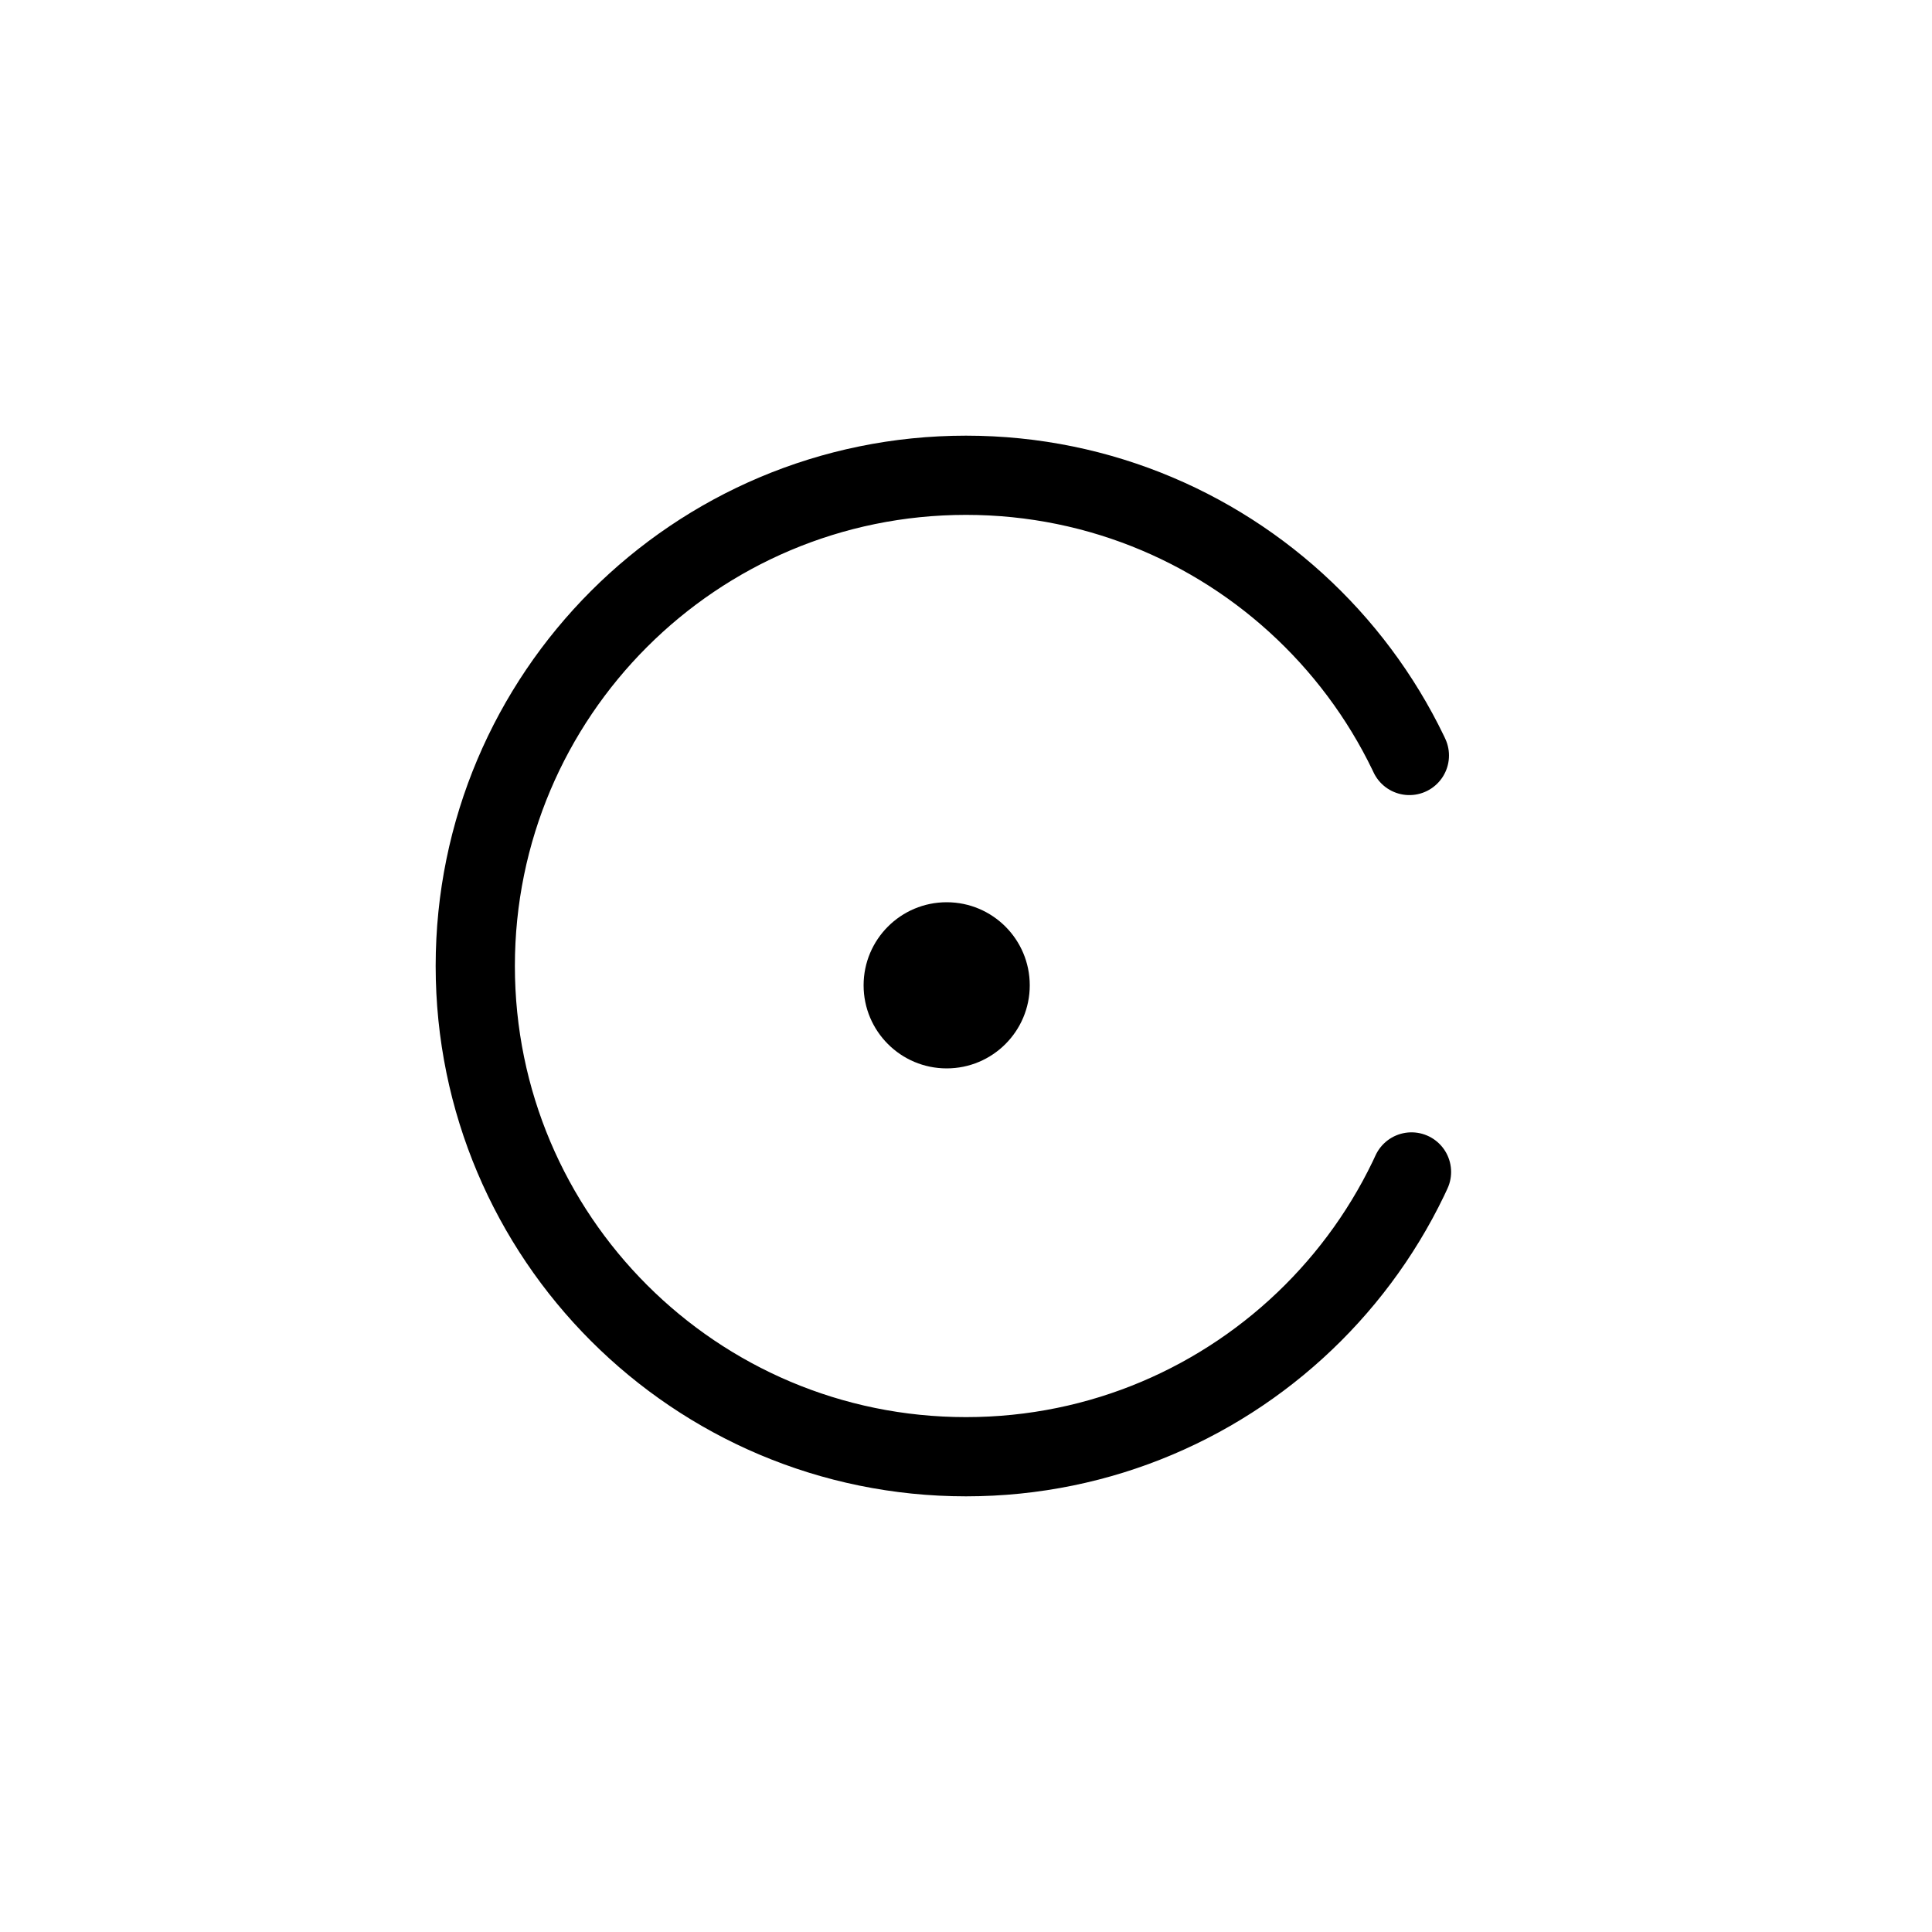
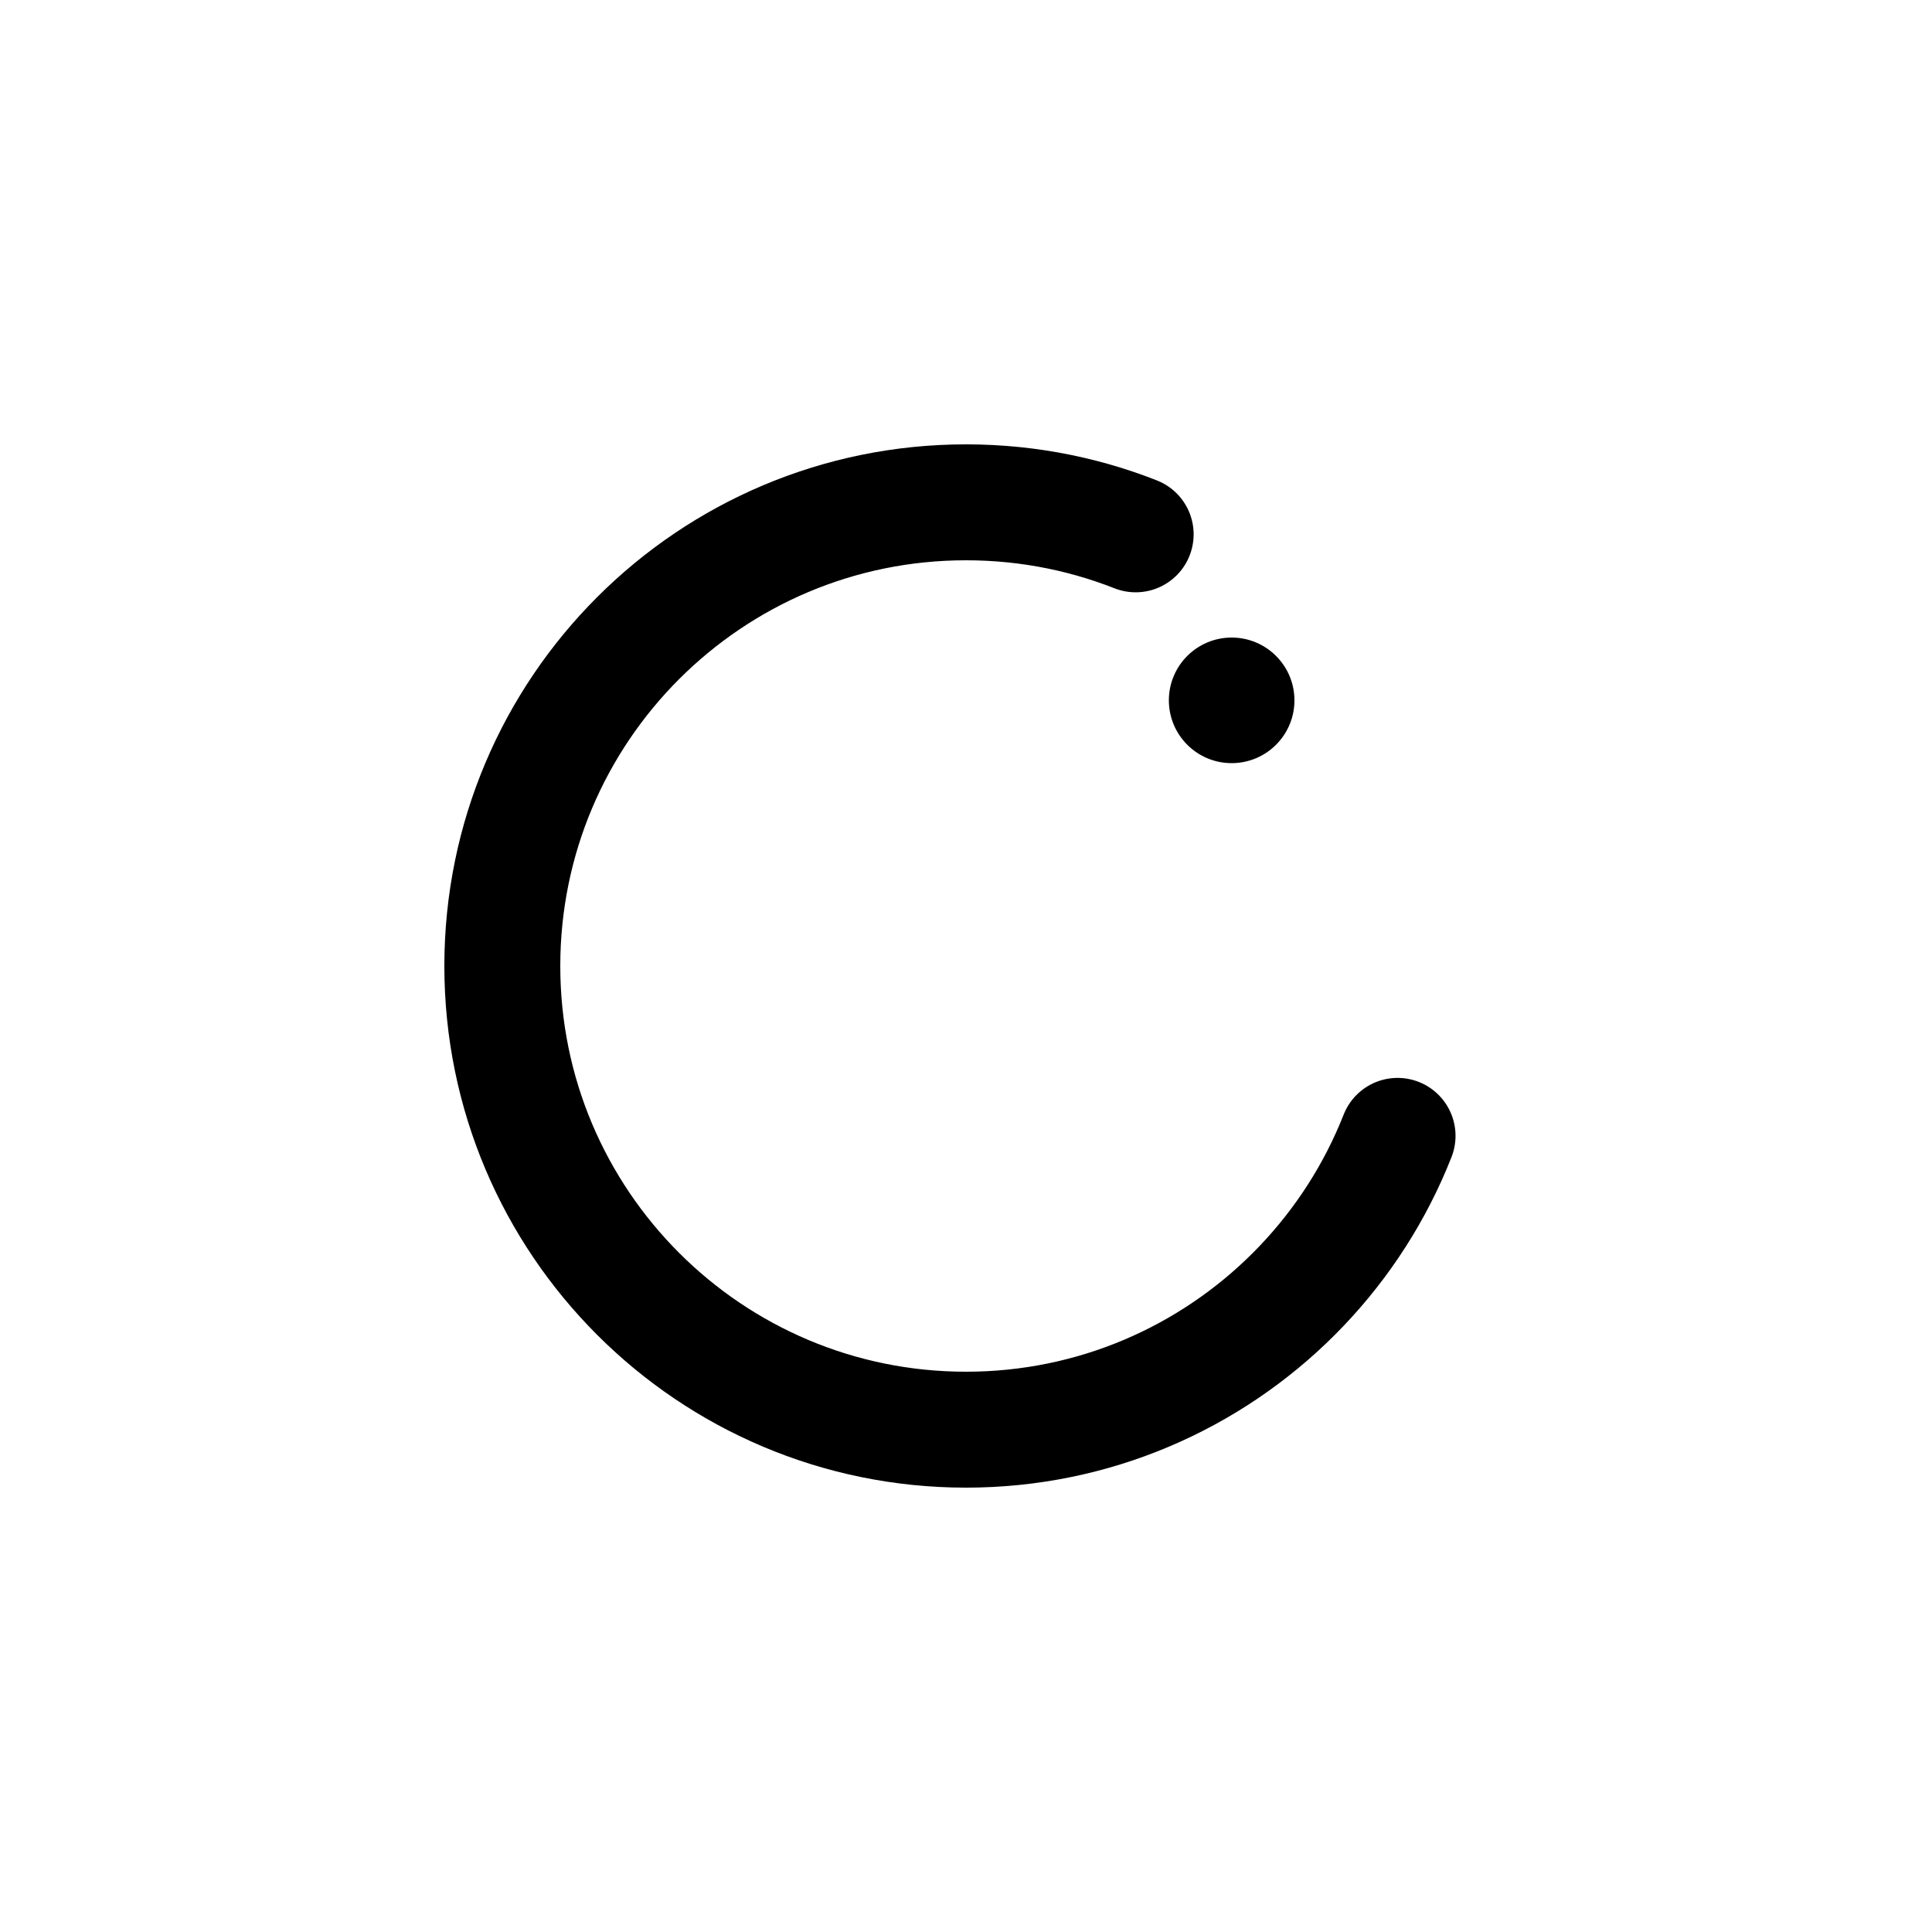
<svg xmlns="http://www.w3.org/2000/svg" width="200" height="200" viewBox="0 0 200 200">
-   <circle cx="100" cy="100" r="50.8" fill="none" stroke="currentColor" stroke-width="8.2" stroke-linecap="round" stroke-dasharray="274.7 44.3" stroke-dashoffset="-22" />
-   <circle cx="98" cy="102" r="8.6" fill="currentColor" />
+   <circle cx="100" cy="100" r="48" fill="none" stroke="currentColor" stroke-width="12" stroke-linecap="round" stroke-dasharray="226.2 75.4" stroke-dashoffset="-18" />
+   <circle cx="127.5" cy="72.5" r="6.5" fill="currentColor" />
</svg>
